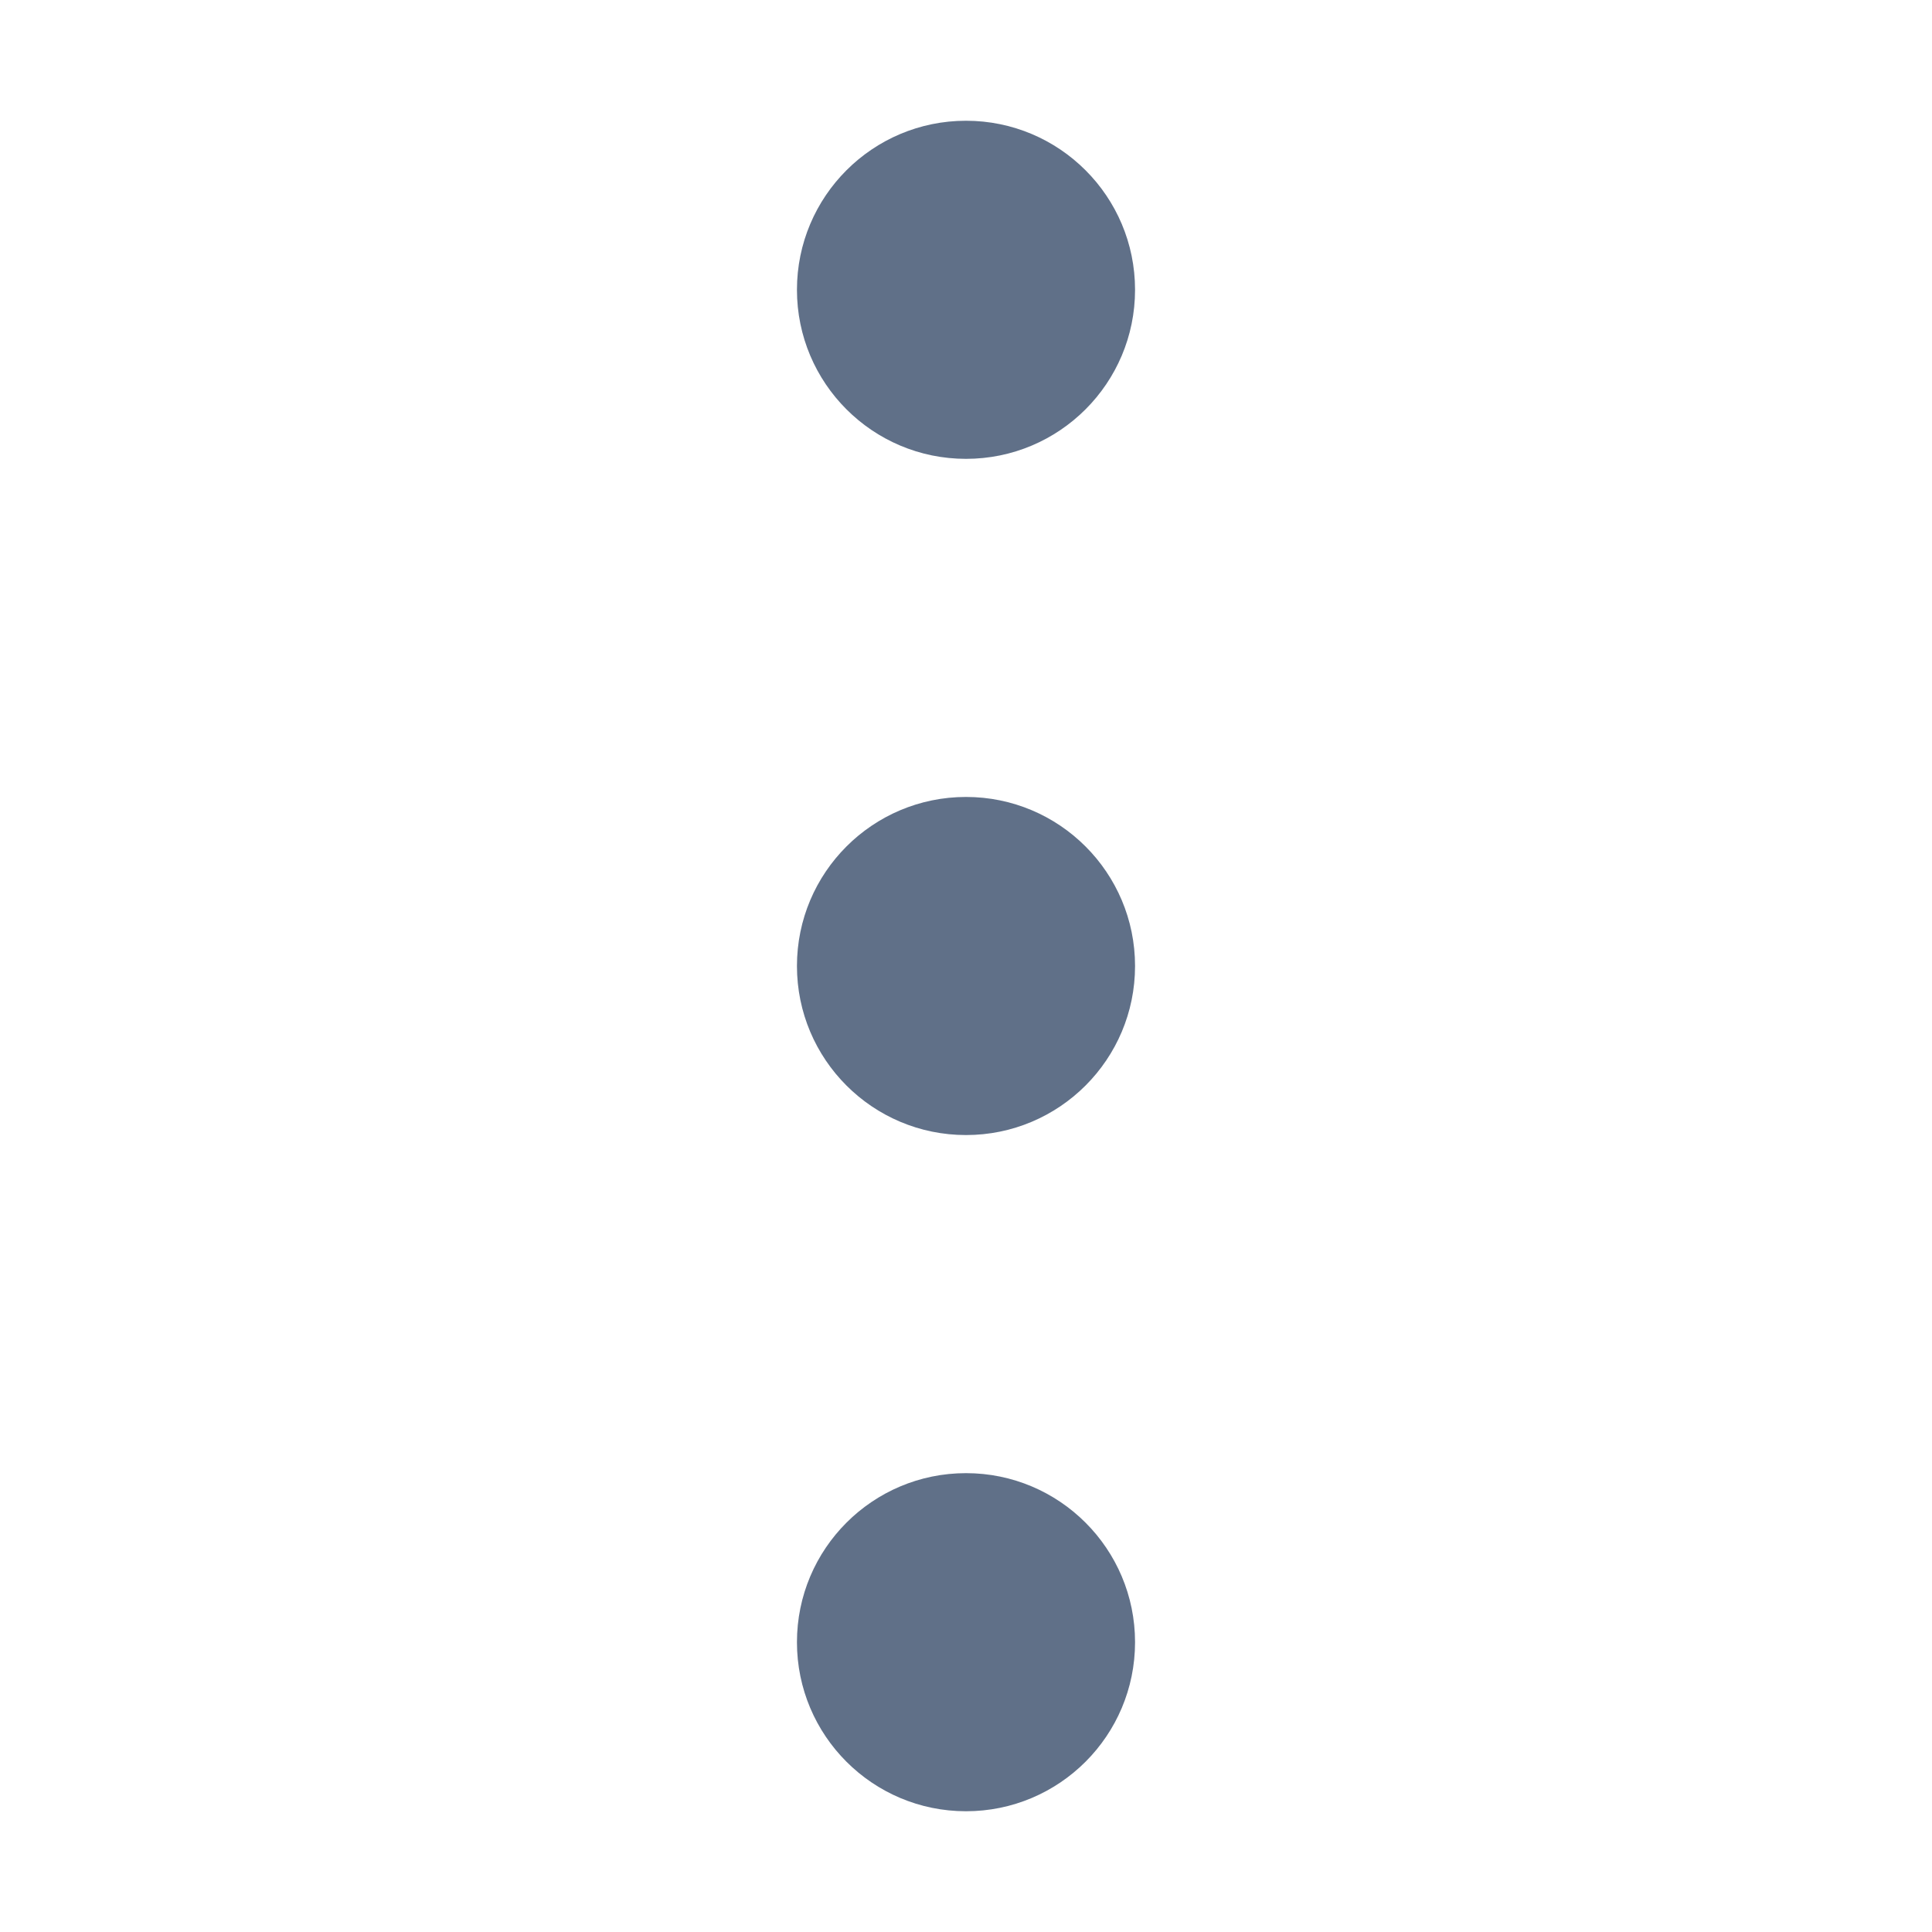
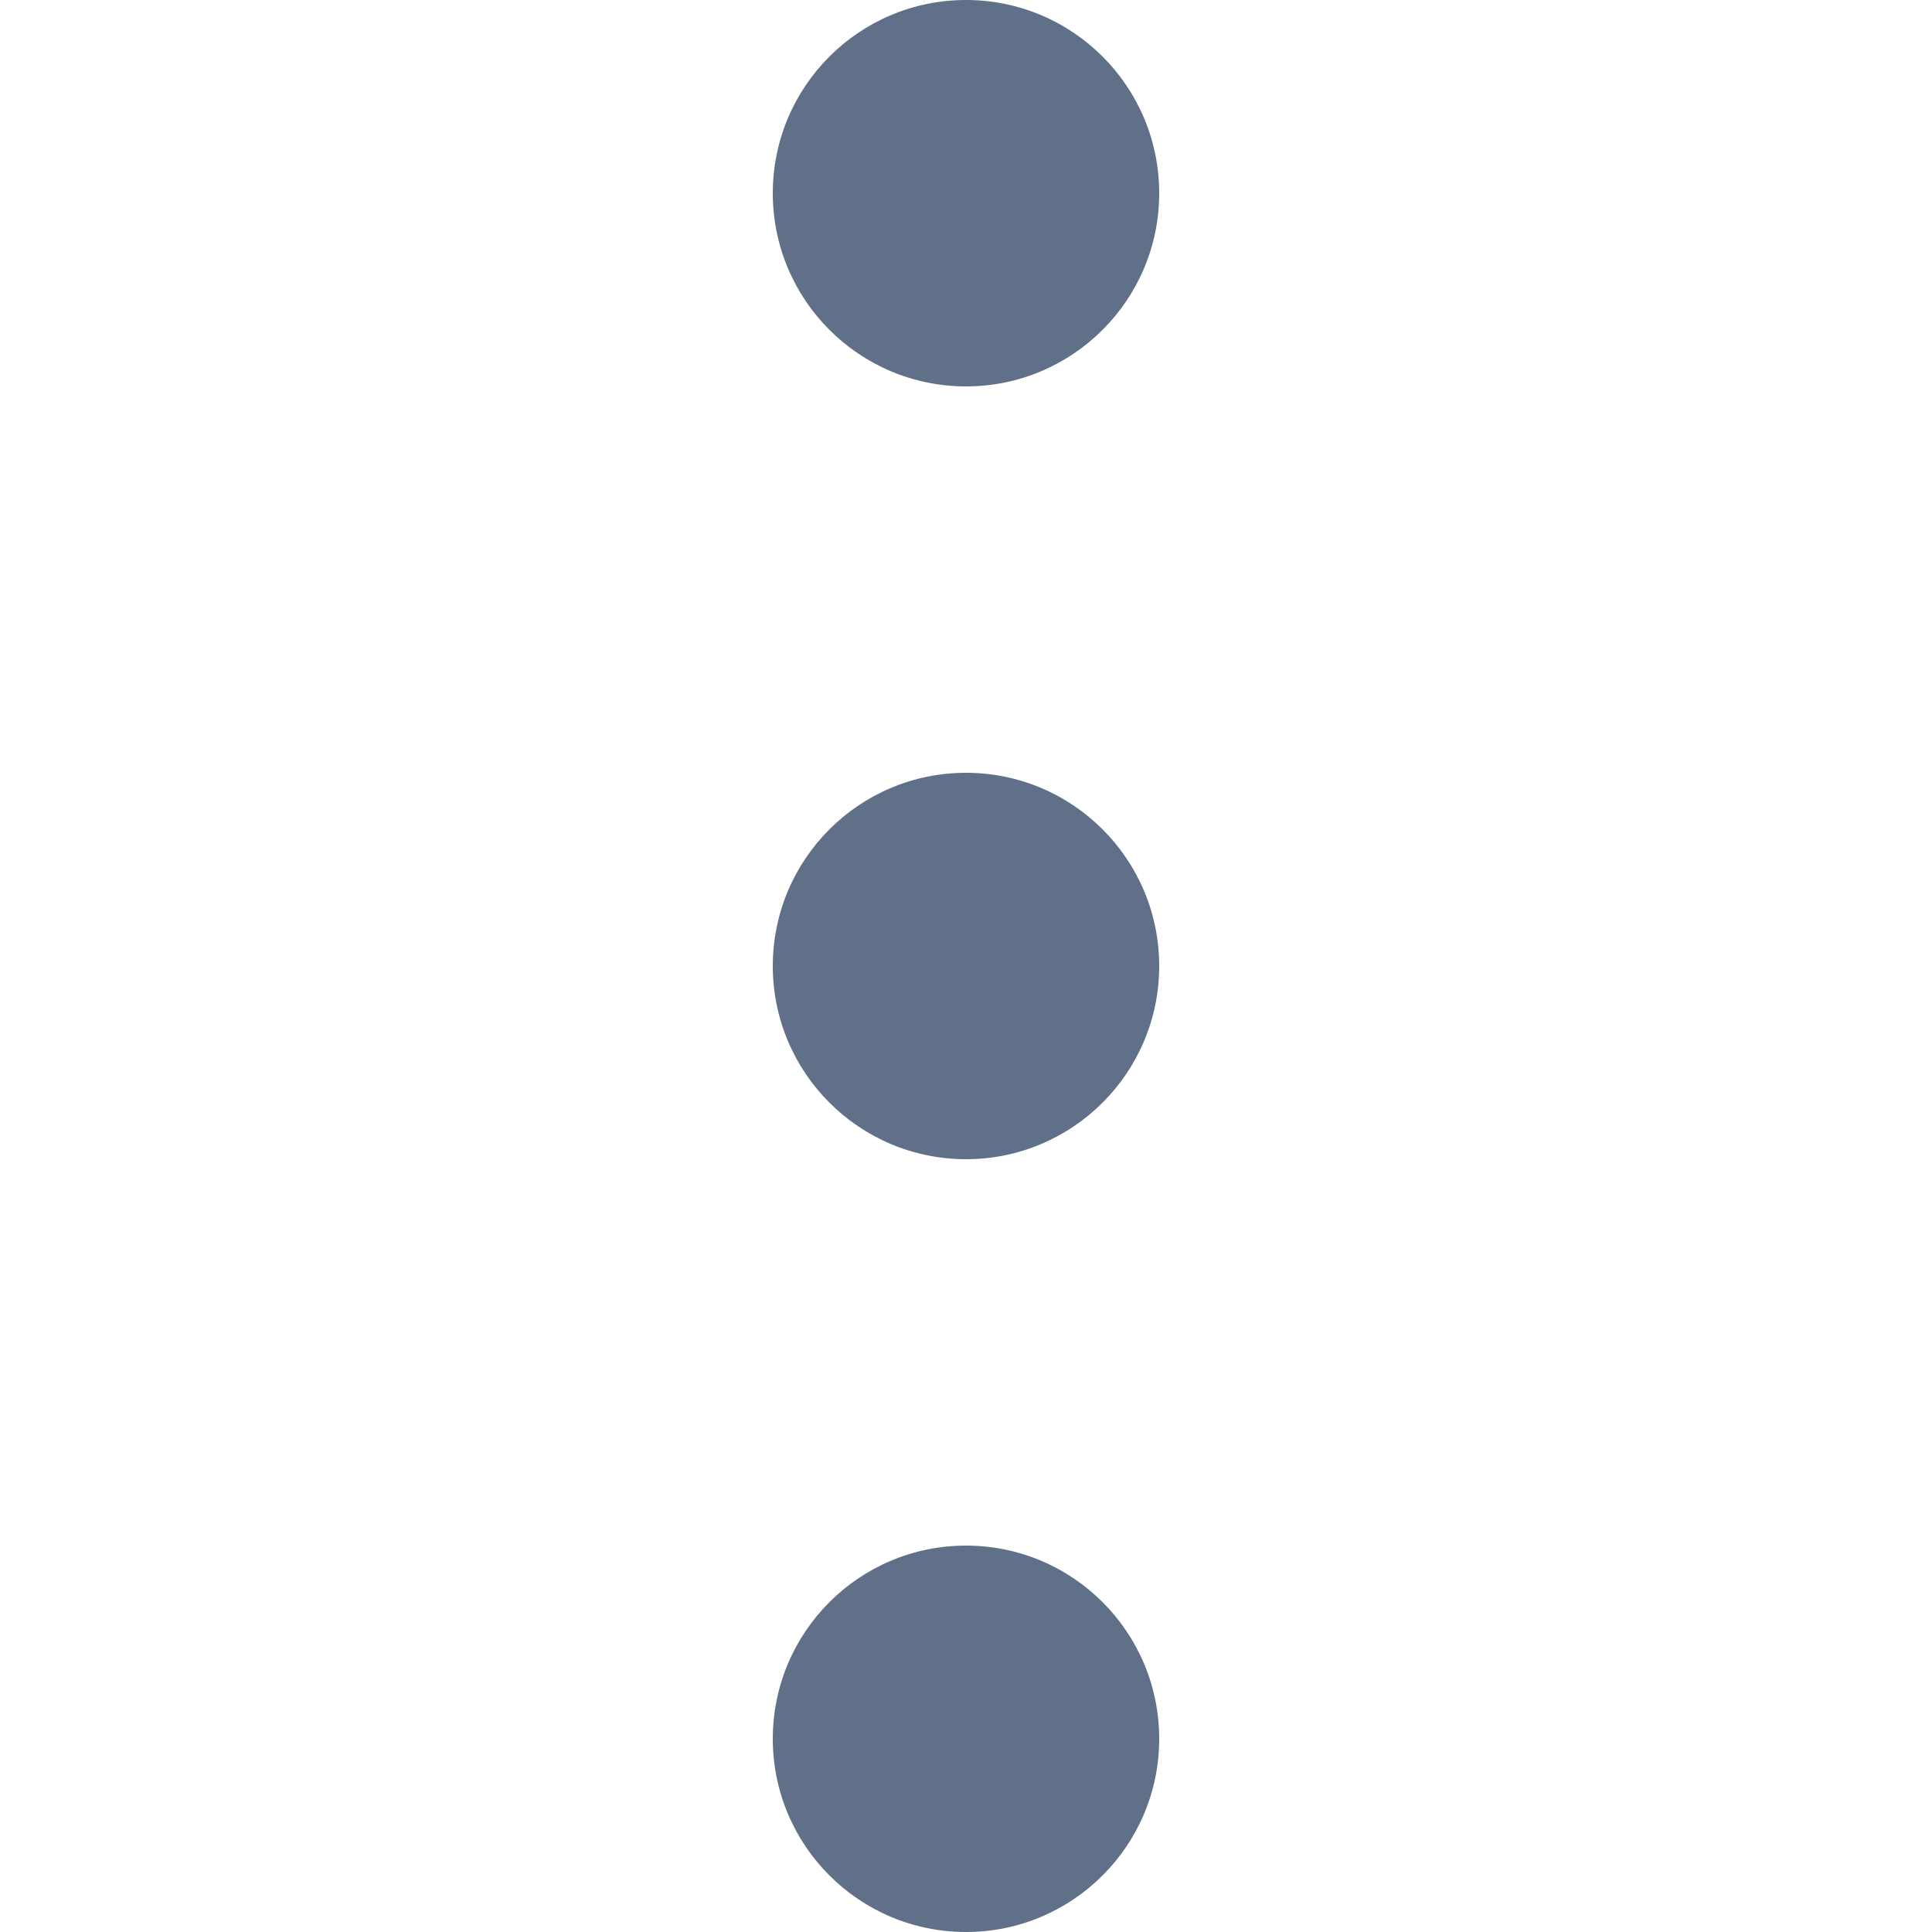
- <svg xmlns="http://www.w3.org/2000/svg" id="Layer_1" data-name="Layer 1" viewBox="0 0 24 24">
+ <svg xmlns="http://www.w3.org/2000/svg" width="24" height="24" viewBox="0 0 24 24">
  <defs>
-     <style>.cls-1{fill:#607088;}</style>
+     <clipPath id="clip-more">
+       <rect width="24" height="24" />
+     </clipPath>
  </defs>
-   <circle class="cls-1" cx="12" cy="3.6" r="2.1" />
-   <circle class="cls-1" cx="12" cy="12" r="2.1" />
-   <circle class="cls-1" cx="12" cy="20.4" r="2.1" />
+   <g id="more" clip-path="url(#clip-more)">
+     <g id="more-2" data-name="more" transform="translate(-0.3 -1.5)">
+       <circle id="Ellipse_452" data-name="Ellipse 452" cx="2.4" cy="2.4" r="2.4" transform="translate(9.9 1.5)" fill="#607088" />
+       <circle id="Ellipse_453" data-name="Ellipse 453" cx="2.4" cy="2.4" r="2.4" transform="translate(9.9 11.1)" fill="#607088" />
+       <circle id="Ellipse_454" data-name="Ellipse 454" cx="2.4" cy="2.4" r="2.4" transform="translate(9.9 20.7)" fill="#607088" />
+     </g>
+   </g>
</svg>
